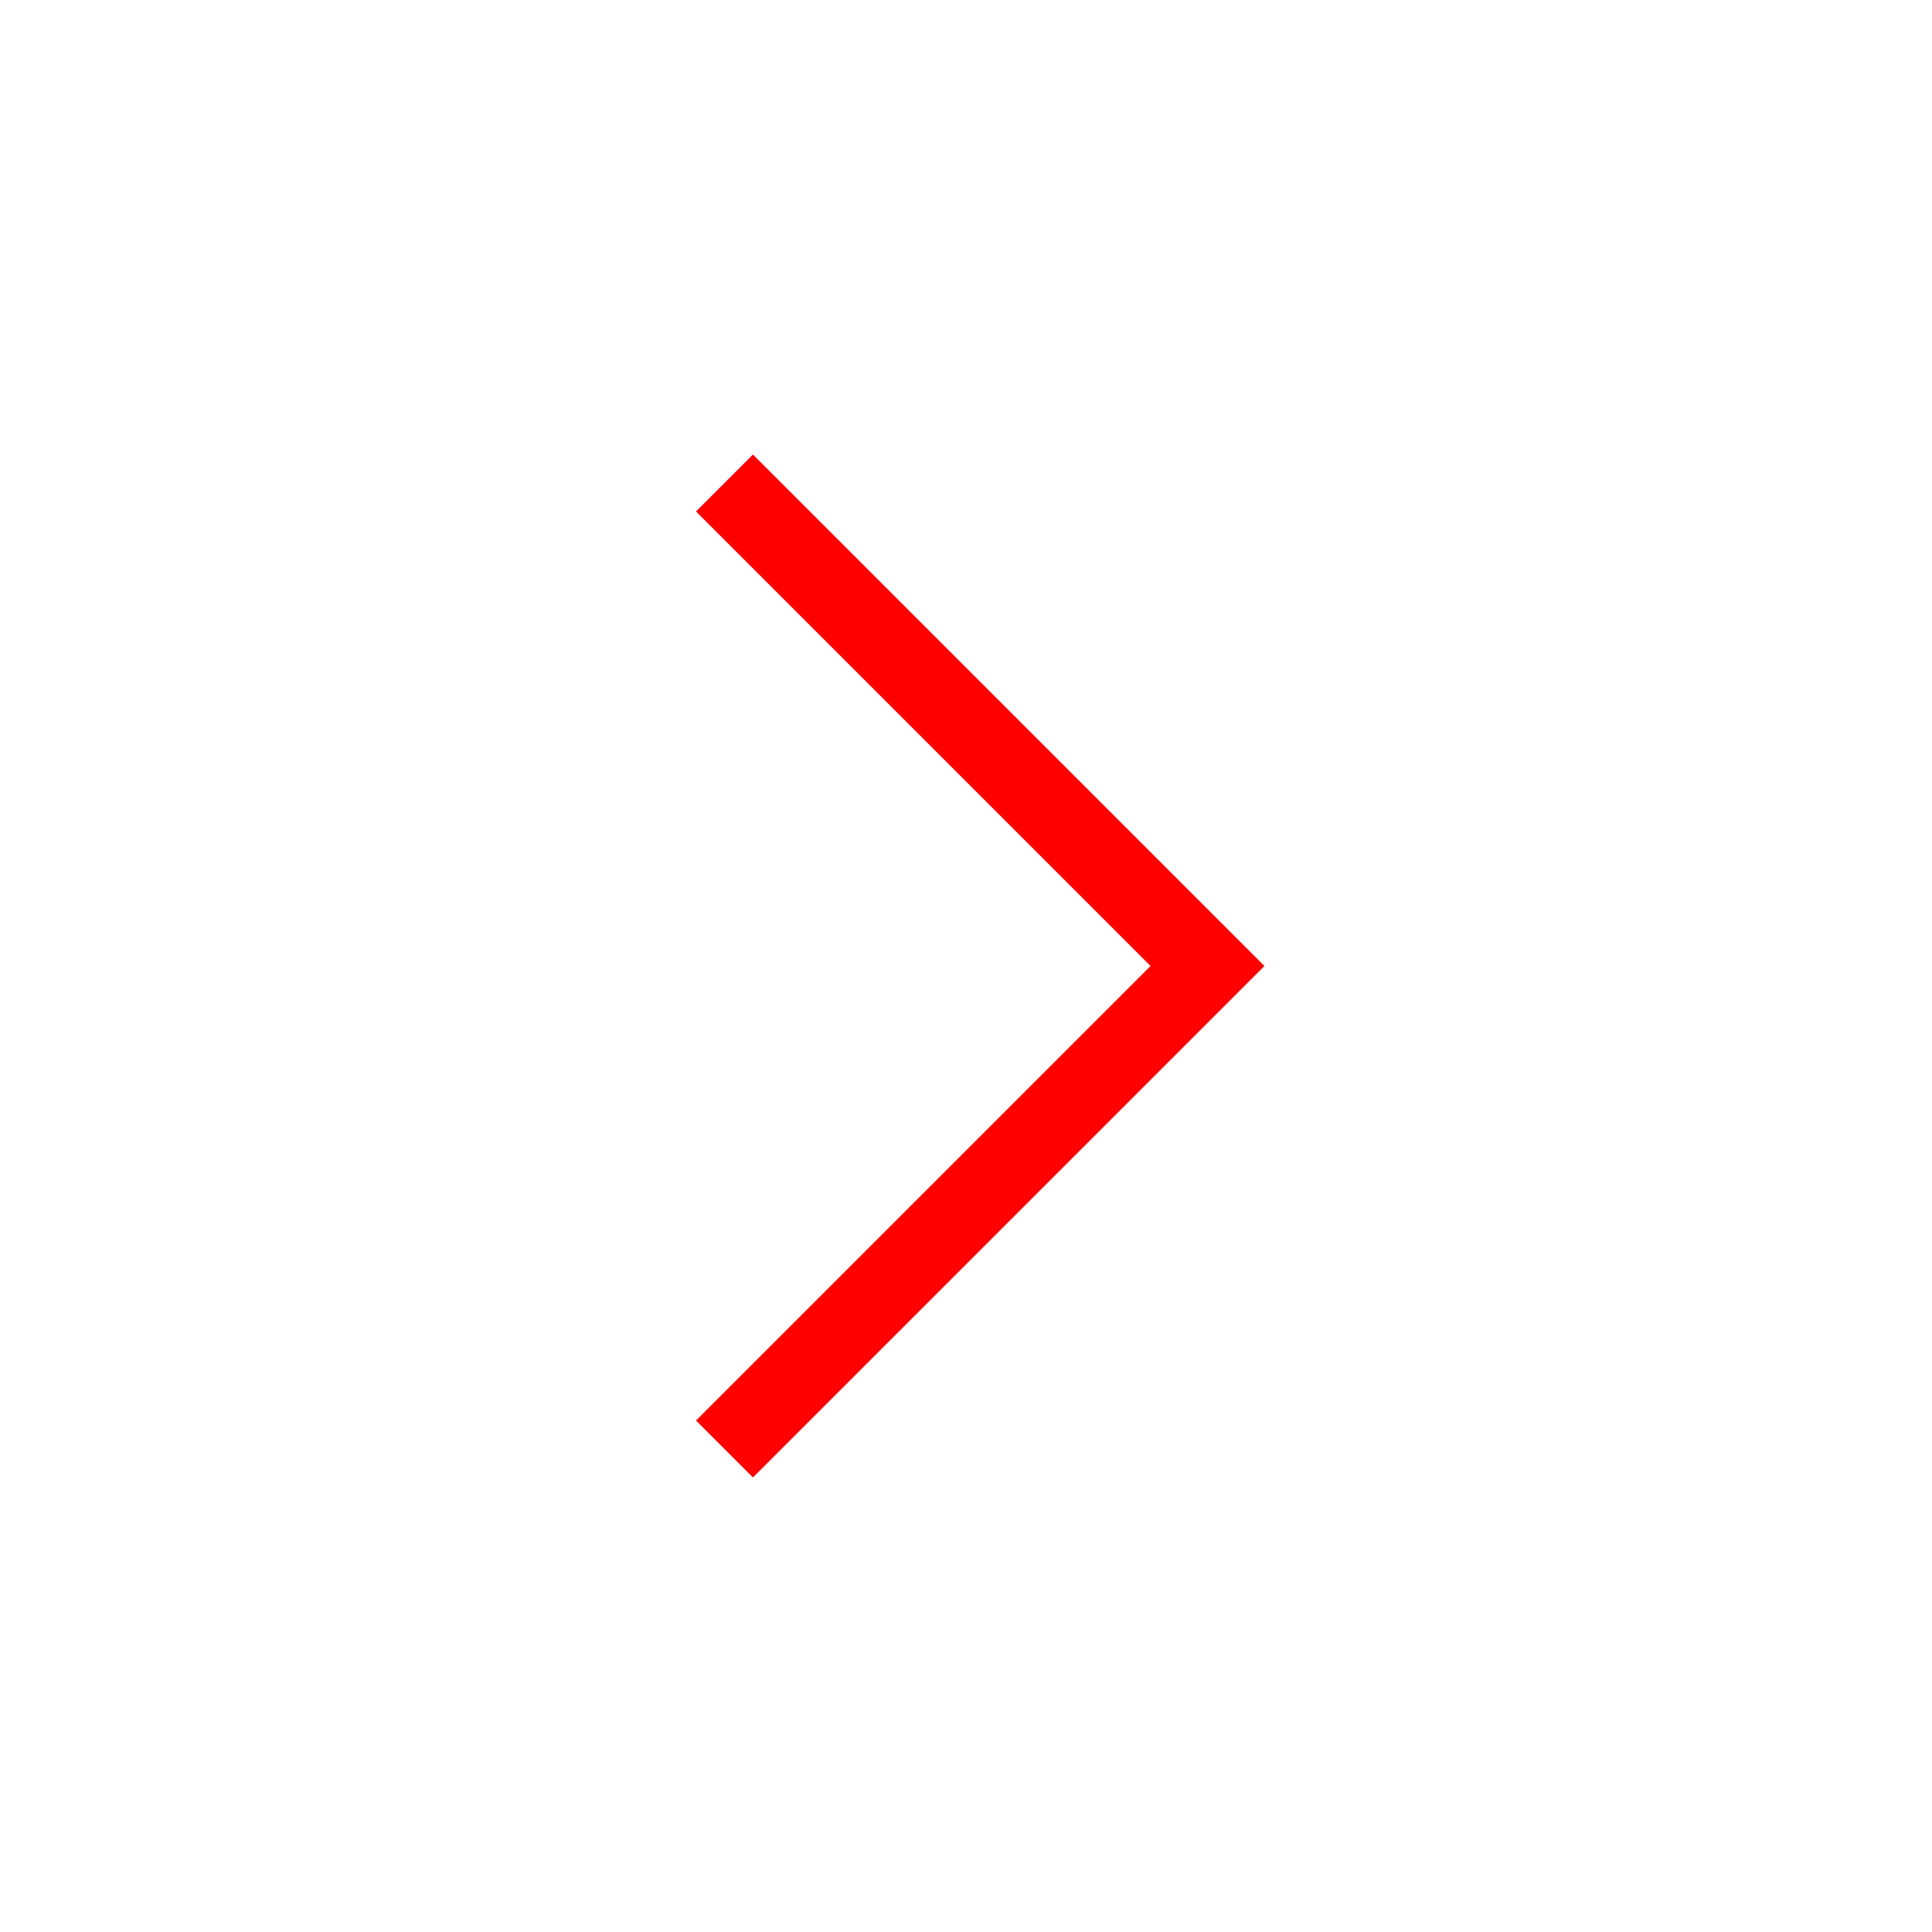
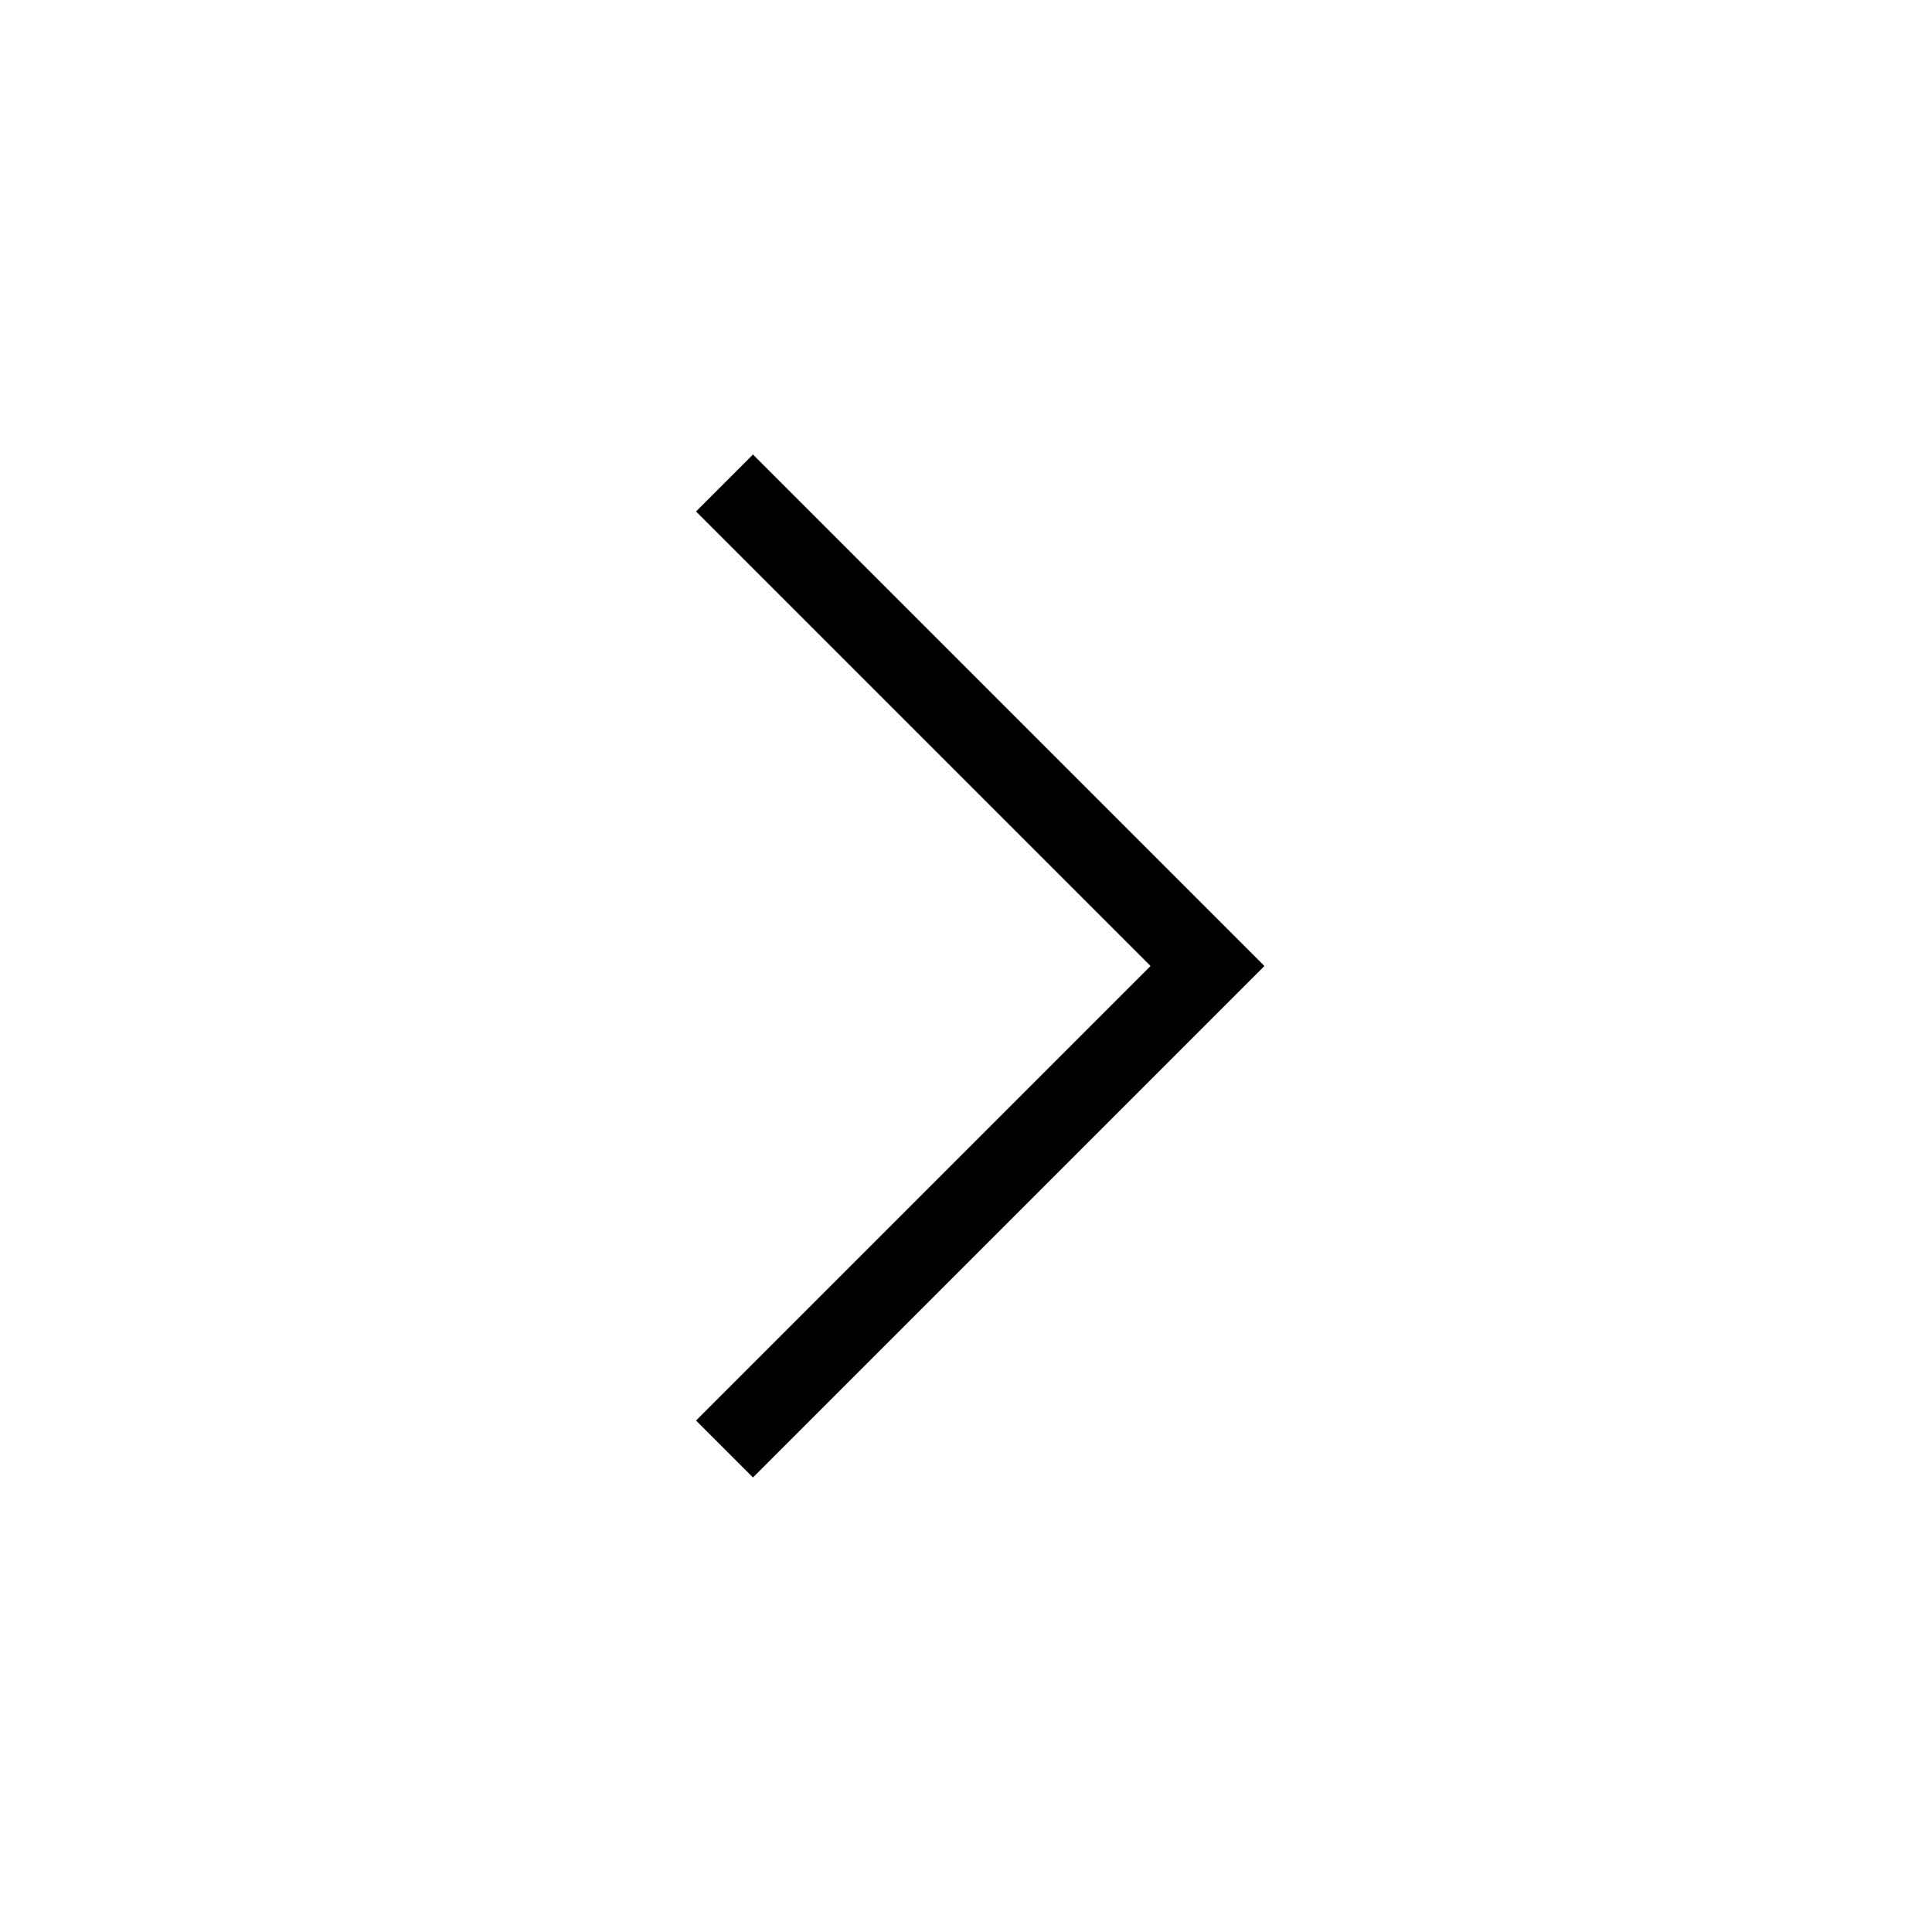
- <svg xmlns="http://www.w3.org/2000/svg" viewBox="0 0 24 24" width="35" height="35" fill="none" stroke="currentColor" strokeWidth="2" strokeLinecap="round" strokeLinejoin="round" color="red">
+ <svg xmlns="http://www.w3.org/2000/svg" viewBox="0 0 24 24" width="35" height="35" fill="none" stroke="currentColor" strokeWidth="2" strokeLinecap="round" strokeLinejoin="round">
  <path d="M9 18L15 12L9 6" />
</svg>
